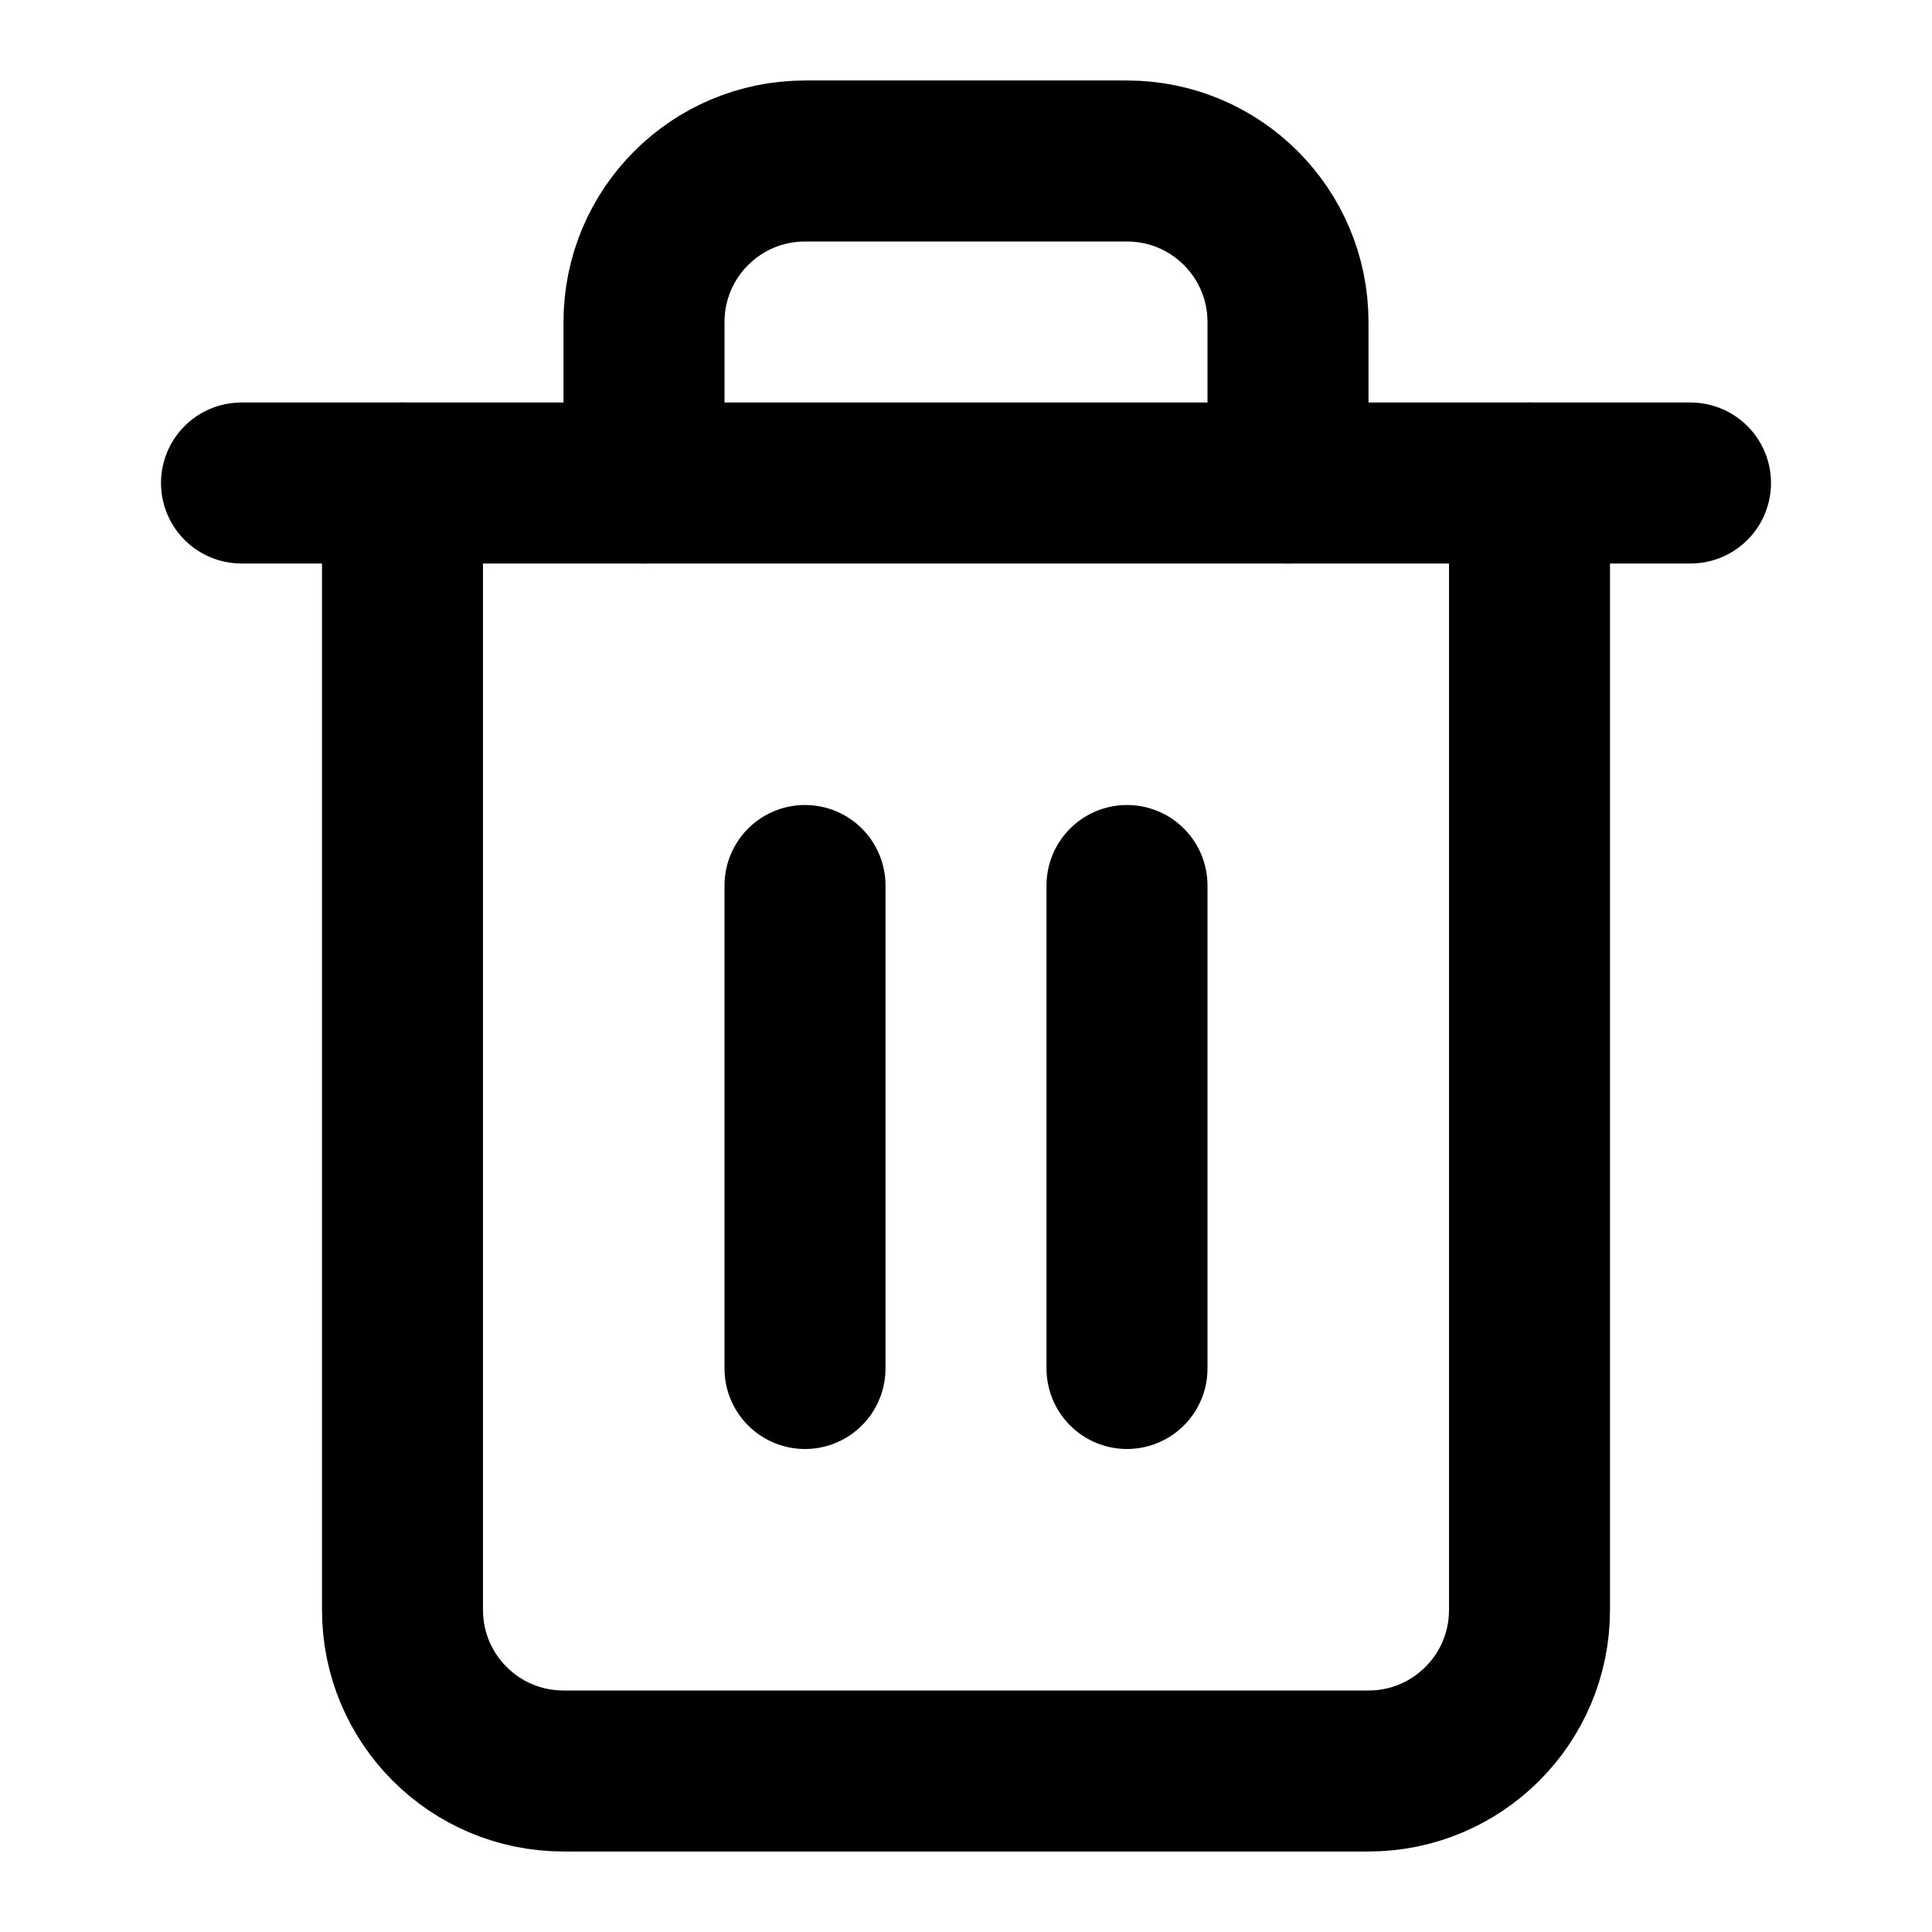
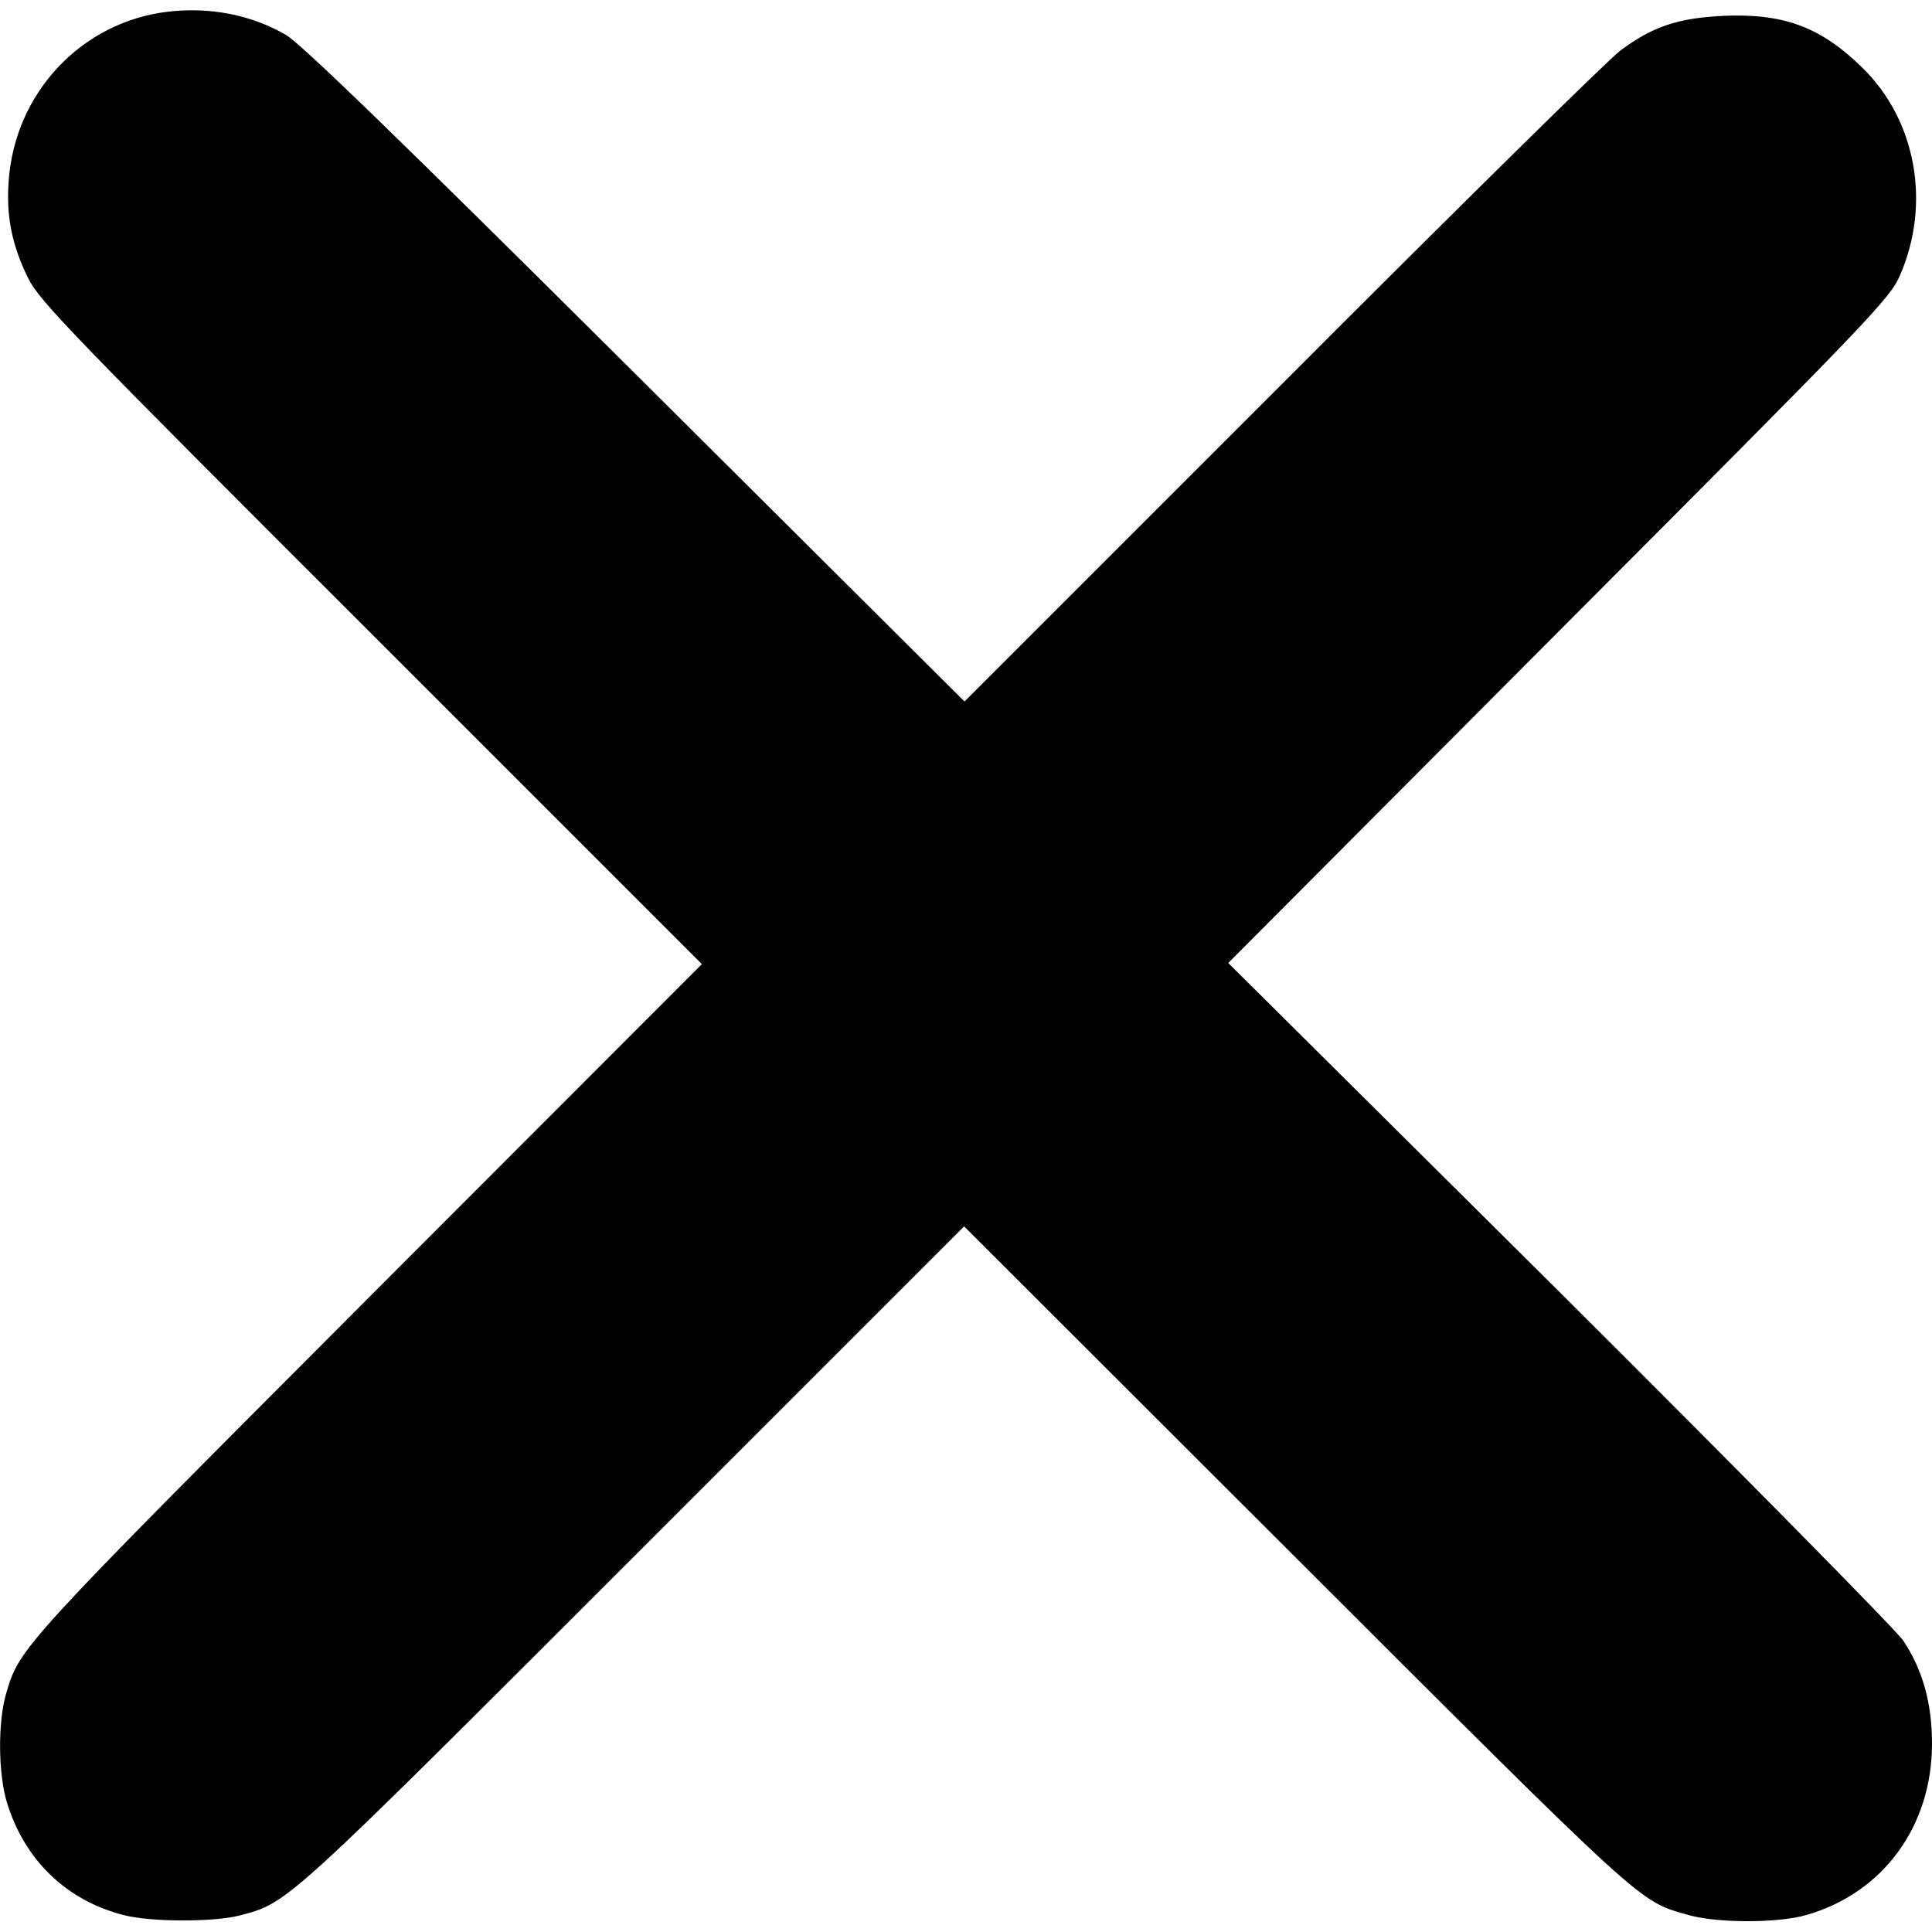
- <svg xmlns="http://www.w3.org/2000/svg" class="" width="20" height="20" viewBox="0 0 24 24" fill="none" stroke="currentColor" stroke-width="2" stroke-linecap="round" stroke-linejoin="round">
-   <polyline points="3 6 5 6 21 6" />
-   <path d="M19 6v14a2 2 0 0 1-2 2H7a2 2 0 0 1-2-2V6m3 0V4a2 2 0 0 1 2-2h4a2 2 0 0 1 2 2v2" />
-   <line x1="10" y1="11" x2="10" y2="17" />
-   <line x1="14" y1="11" x2="14" y2="17" />
+ <svg xmlns="http://www.w3.org/2000/svg" version="1.0" width="512pt" height="512pt" viewBox="0 0 512 512" preserveAspectRatio="xMidYMid meet">
+   <g transform="translate(0,512) scale(0.1,-0.1)" fill="#000000" stroke="none">
+     <path d="M445 5089 c-229 -27 -406 -215 -422 -449 -7 -94 9 -171 52 -258 31 -61 111 -144 910 -942 l875 -875 -884 -885 c-926 -928 -924 -926 -960 -1049 -22 -76 -21 -213 3 -290 47 -151 157 -257 308 -296 72 -19 241 -19 309 -1 128 34 115 22 1044 951 l875 875 880 -879 c929 -928 907 -908 1036 -945 77 -23 240 -23 316 -1 203 58 333 235 333 454 0 108 -25 196 -76 273 -20 29 -430 445 -912 925 l-877 871 876 879 c829 831 877 881 904 943 83 190 43 411 -99 550 -110 108 -208 145 -369 138 -122 -6 -189 -29 -274 -93 -32 -24 -436 -422 -897 -884 l-840 -840 -873 869 c-620 617 -888 877 -926 898 -92 53 -201 74 -312 61z" />
+   </g>
</svg>
